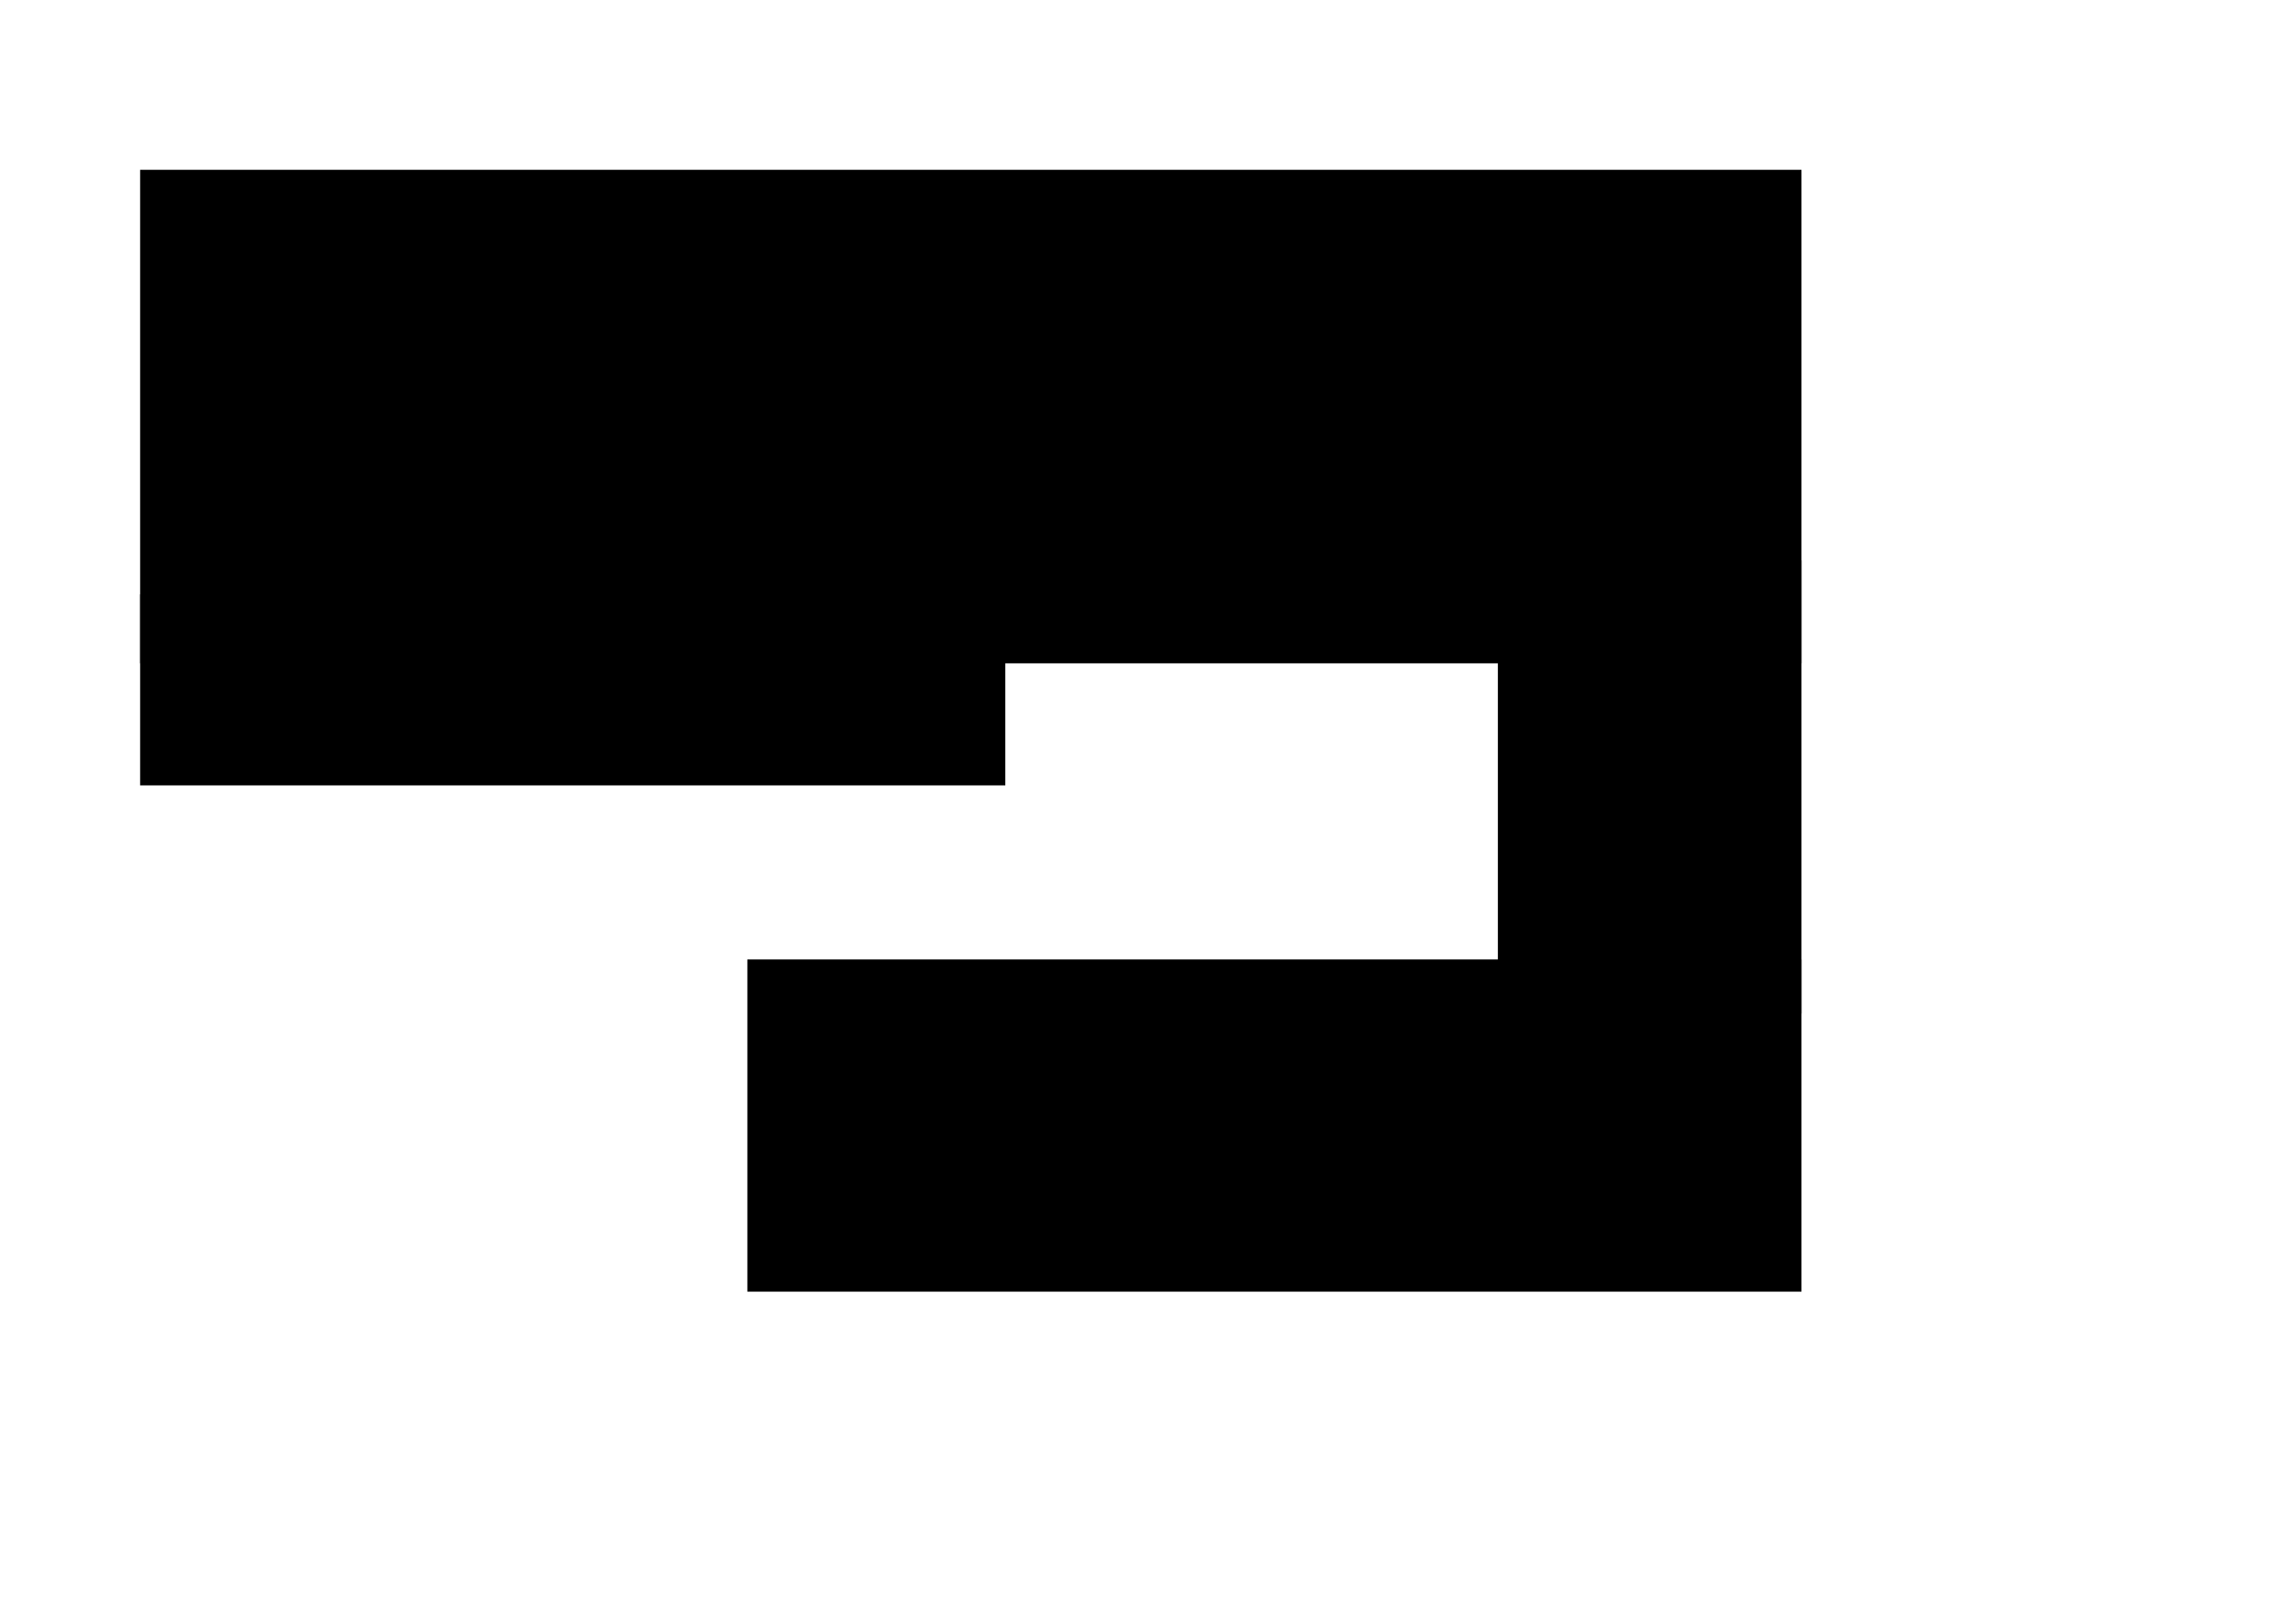
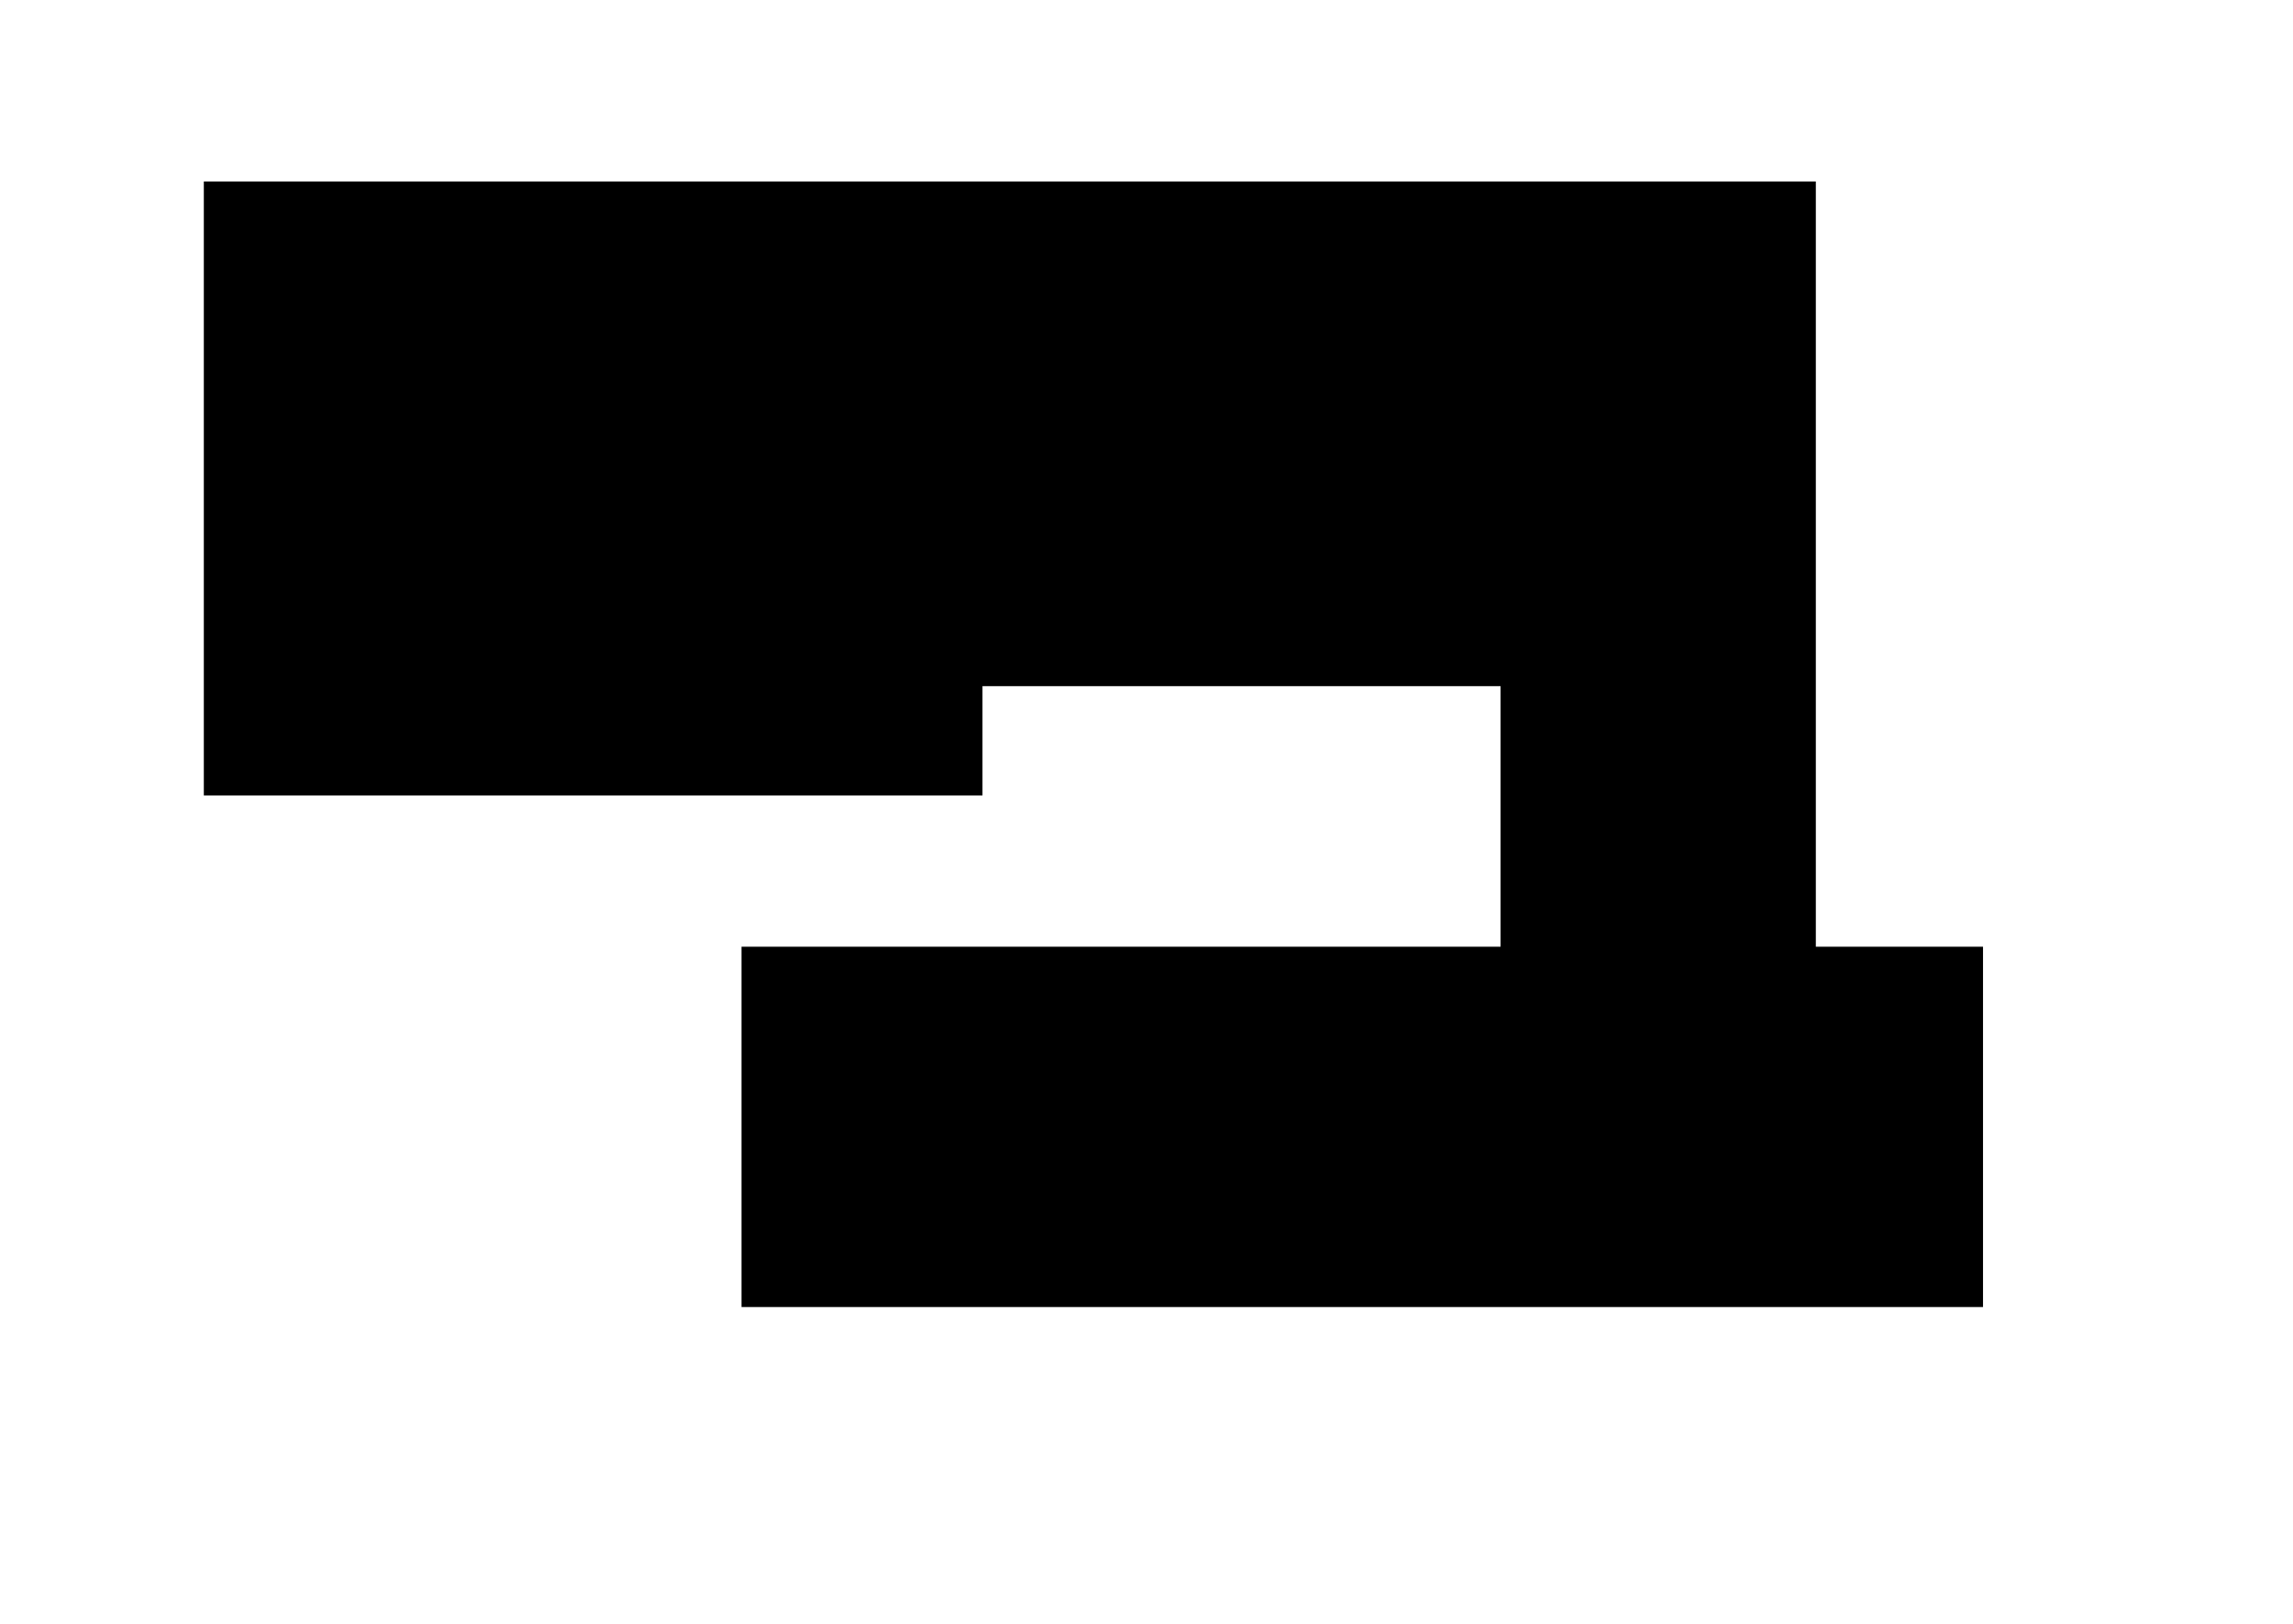
<svg xmlns="http://www.w3.org/2000/svg" width="2160" height="1530" viewBox="0 0 2160 1530" fill="none">
-   <rect x="132" y="160" width="1565" height="465" fill="black" />
-   <rect x="1411" y="528" width="286" height="427" fill="black" />
-   <rect x="704" y="904" width="993" height="313" fill="black" />
-   <rect x="132" y="560" width="815" height="180" fill="black" />
+   <path d="M192 171H1710.5V892H1868V1231.5H698.5V892H1413.5V646.5H925.5V749.5H192V171Z" fill="black" />
</svg>
